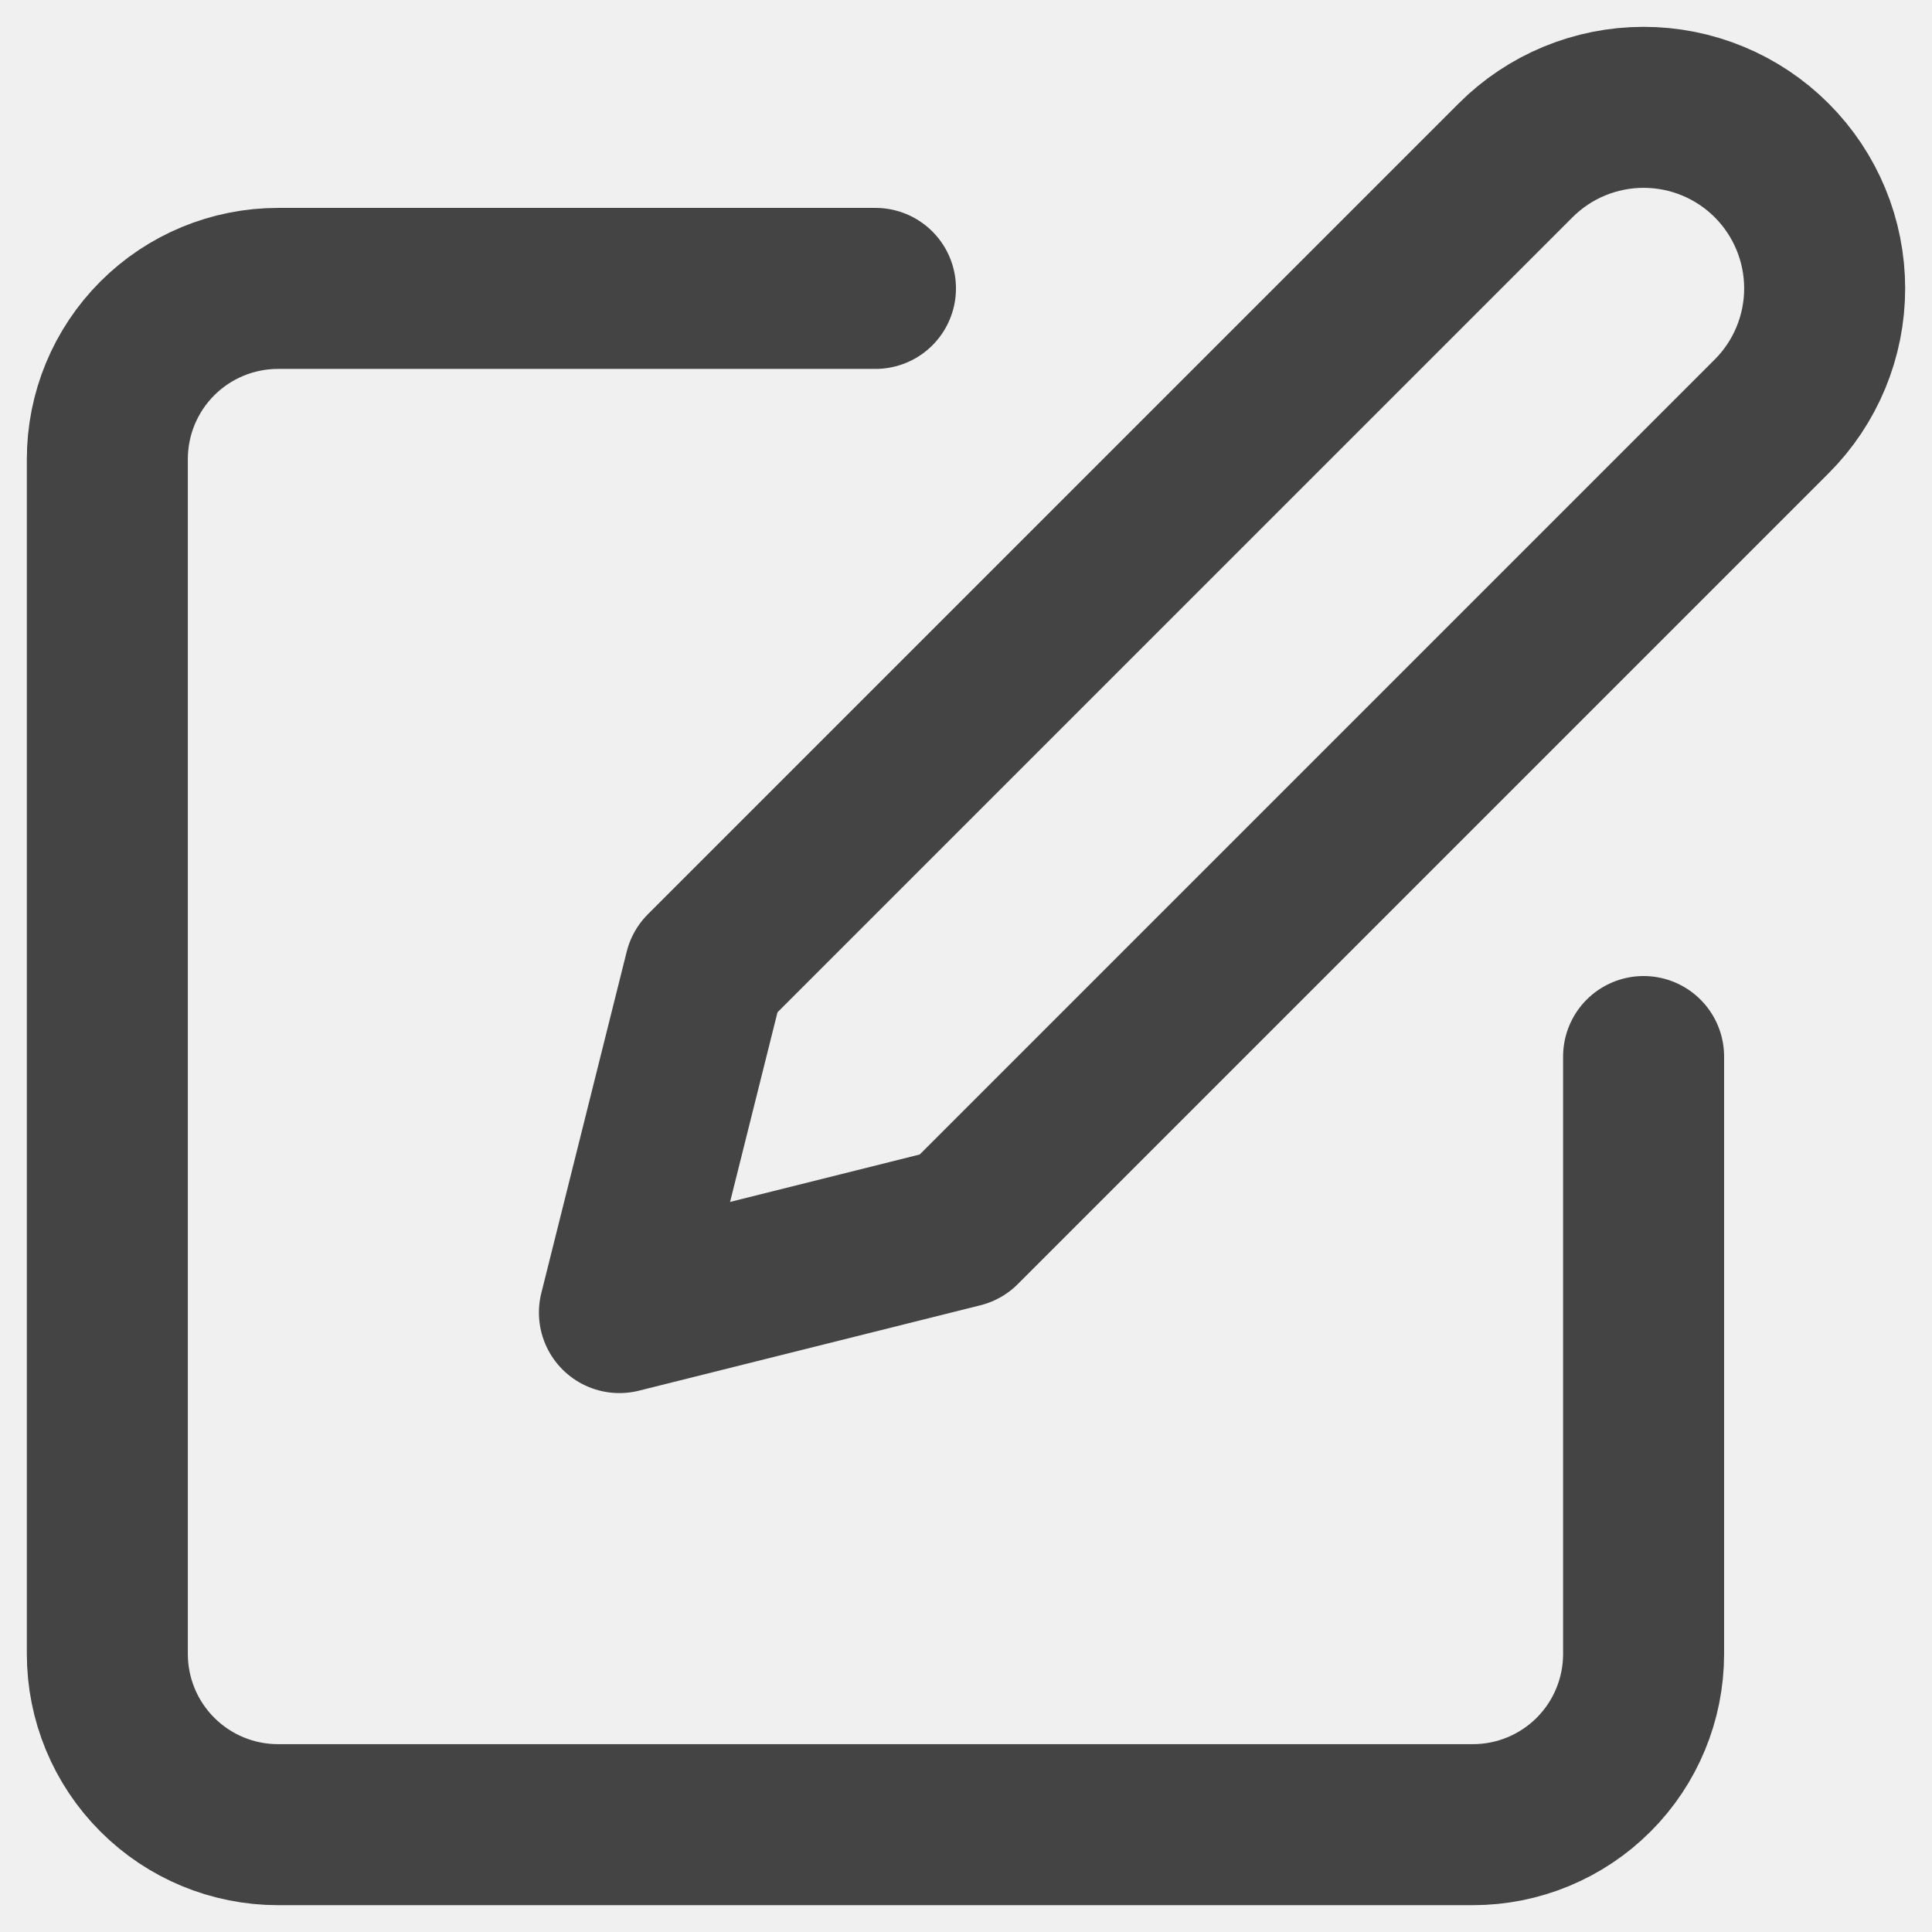
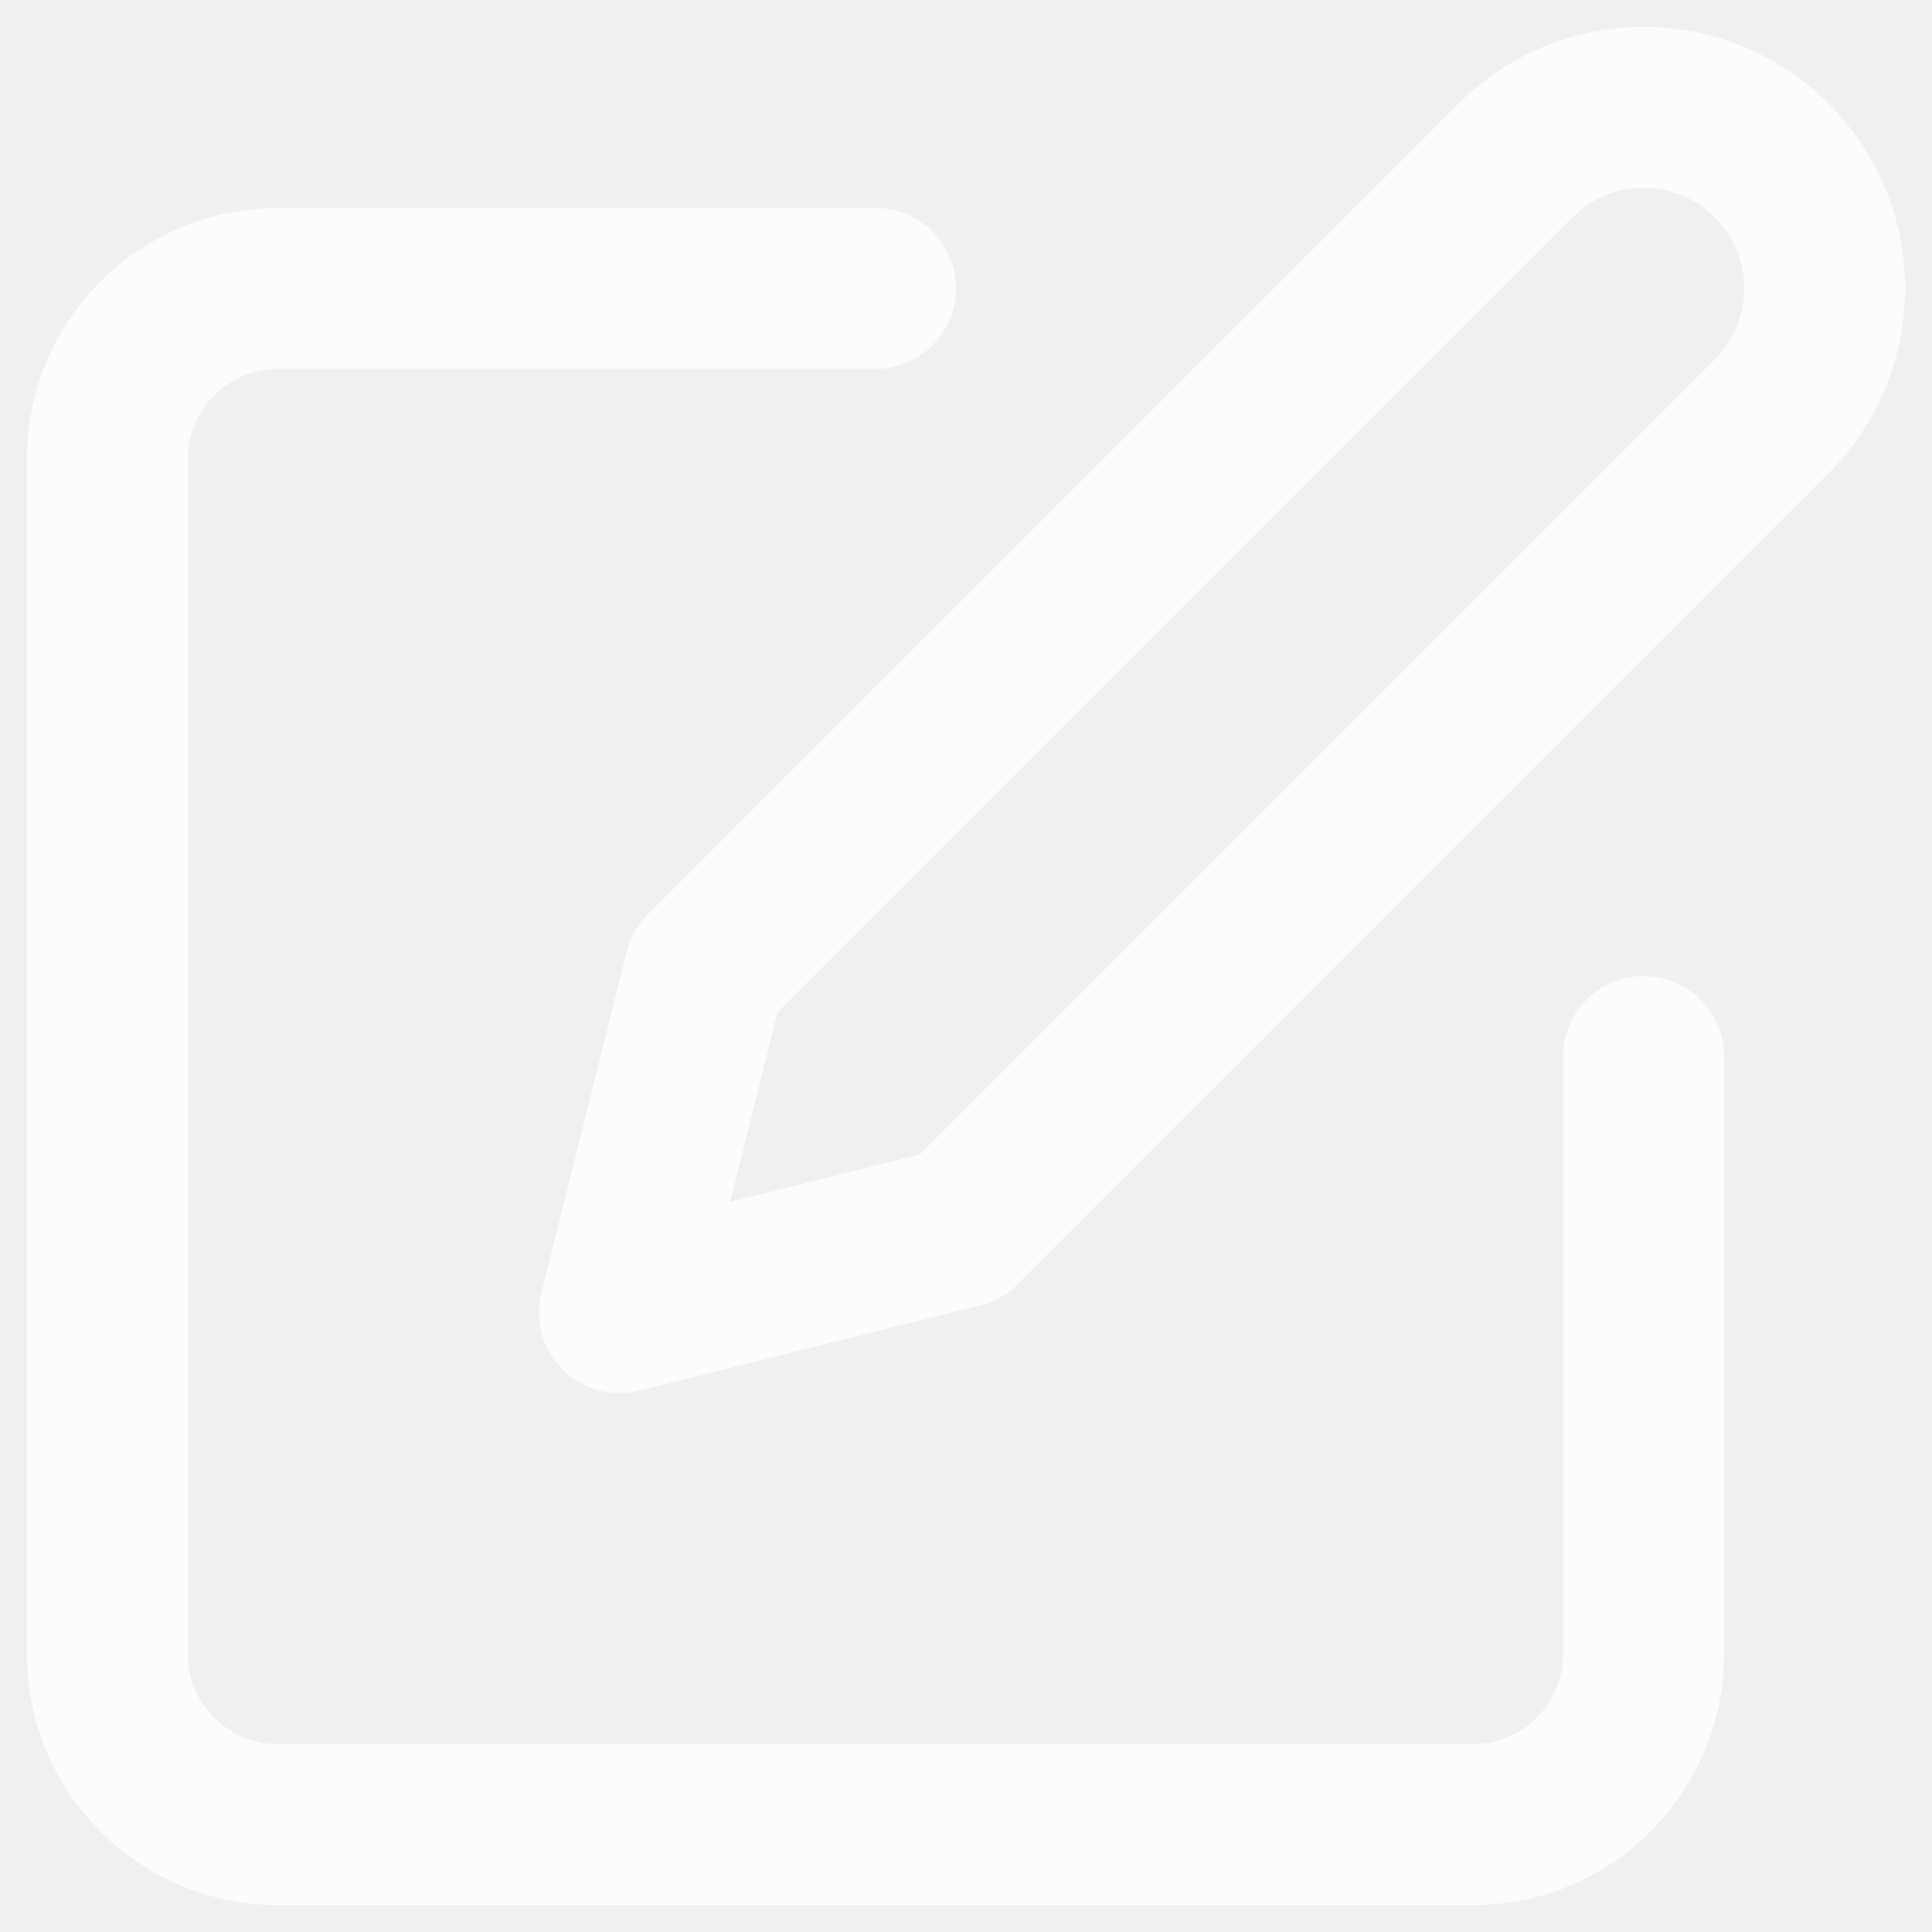
<svg xmlns="http://www.w3.org/2000/svg" width="36" height="36" viewBox="0 0 36 36" fill="none">
-   <path d="M16.313 5.374H5.181C4.337 5.374 3.528 5.709 2.932 6.305C2.335 6.902 2 7.711 2 8.554V30.819C2 31.663 2.335 32.472 2.932 33.068C3.528 33.665 4.337 34 5.181 34H27.446C28.289 34 29.098 33.665 29.695 33.068C30.291 32.472 30.626 31.663 30.626 30.819V19.687" stroke="#444444" stroke-width="3" stroke-linecap="round" stroke-linejoin="round" />
-   <path d="M28.241 2.988C28.873 2.355 29.732 2 30.626 2C31.521 2 32.379 2.355 33.012 2.988C33.645 3.621 34 4.479 34 5.374C34 6.268 33.645 7.127 33.012 7.759L17.904 22.867L11.542 24.458L13.133 18.096L28.241 2.988Z" stroke="#444444" stroke-width="3" stroke-linecap="round" stroke-linejoin="round" />
+   <path d="M16.313 5.374H5.181C4.337 5.374 3.528 5.709 2.932 6.305C2.335 6.902 2 7.711 2 8.554V30.819C2 31.663 2.335 32.472 2.932 33.068C3.528 33.665 4.337 34 5.181 34H27.446C28.289 34 29.098 33.665 29.695 33.068C30.291 32.472 30.626 31.663 30.626 30.819V19.687" stroke="white" stroke-opacity="0.8" stroke-width="3" stroke-linecap="round" stroke-linejoin="round" />
+   <path d="M28.241 2.988C28.873 2.355 29.732 2 30.626 2C31.521 2 32.379 2.355 33.012 2.988C33.645 3.621 34 4.479 34 5.374C34 6.268 33.645 7.127 33.012 7.759L17.904 22.867L11.542 24.458L13.133 18.096L28.241 2.988Z" stroke="white" stroke-opacity="0.8" stroke-width="3" stroke-linecap="round" stroke-linejoin="round" />
</svg>
